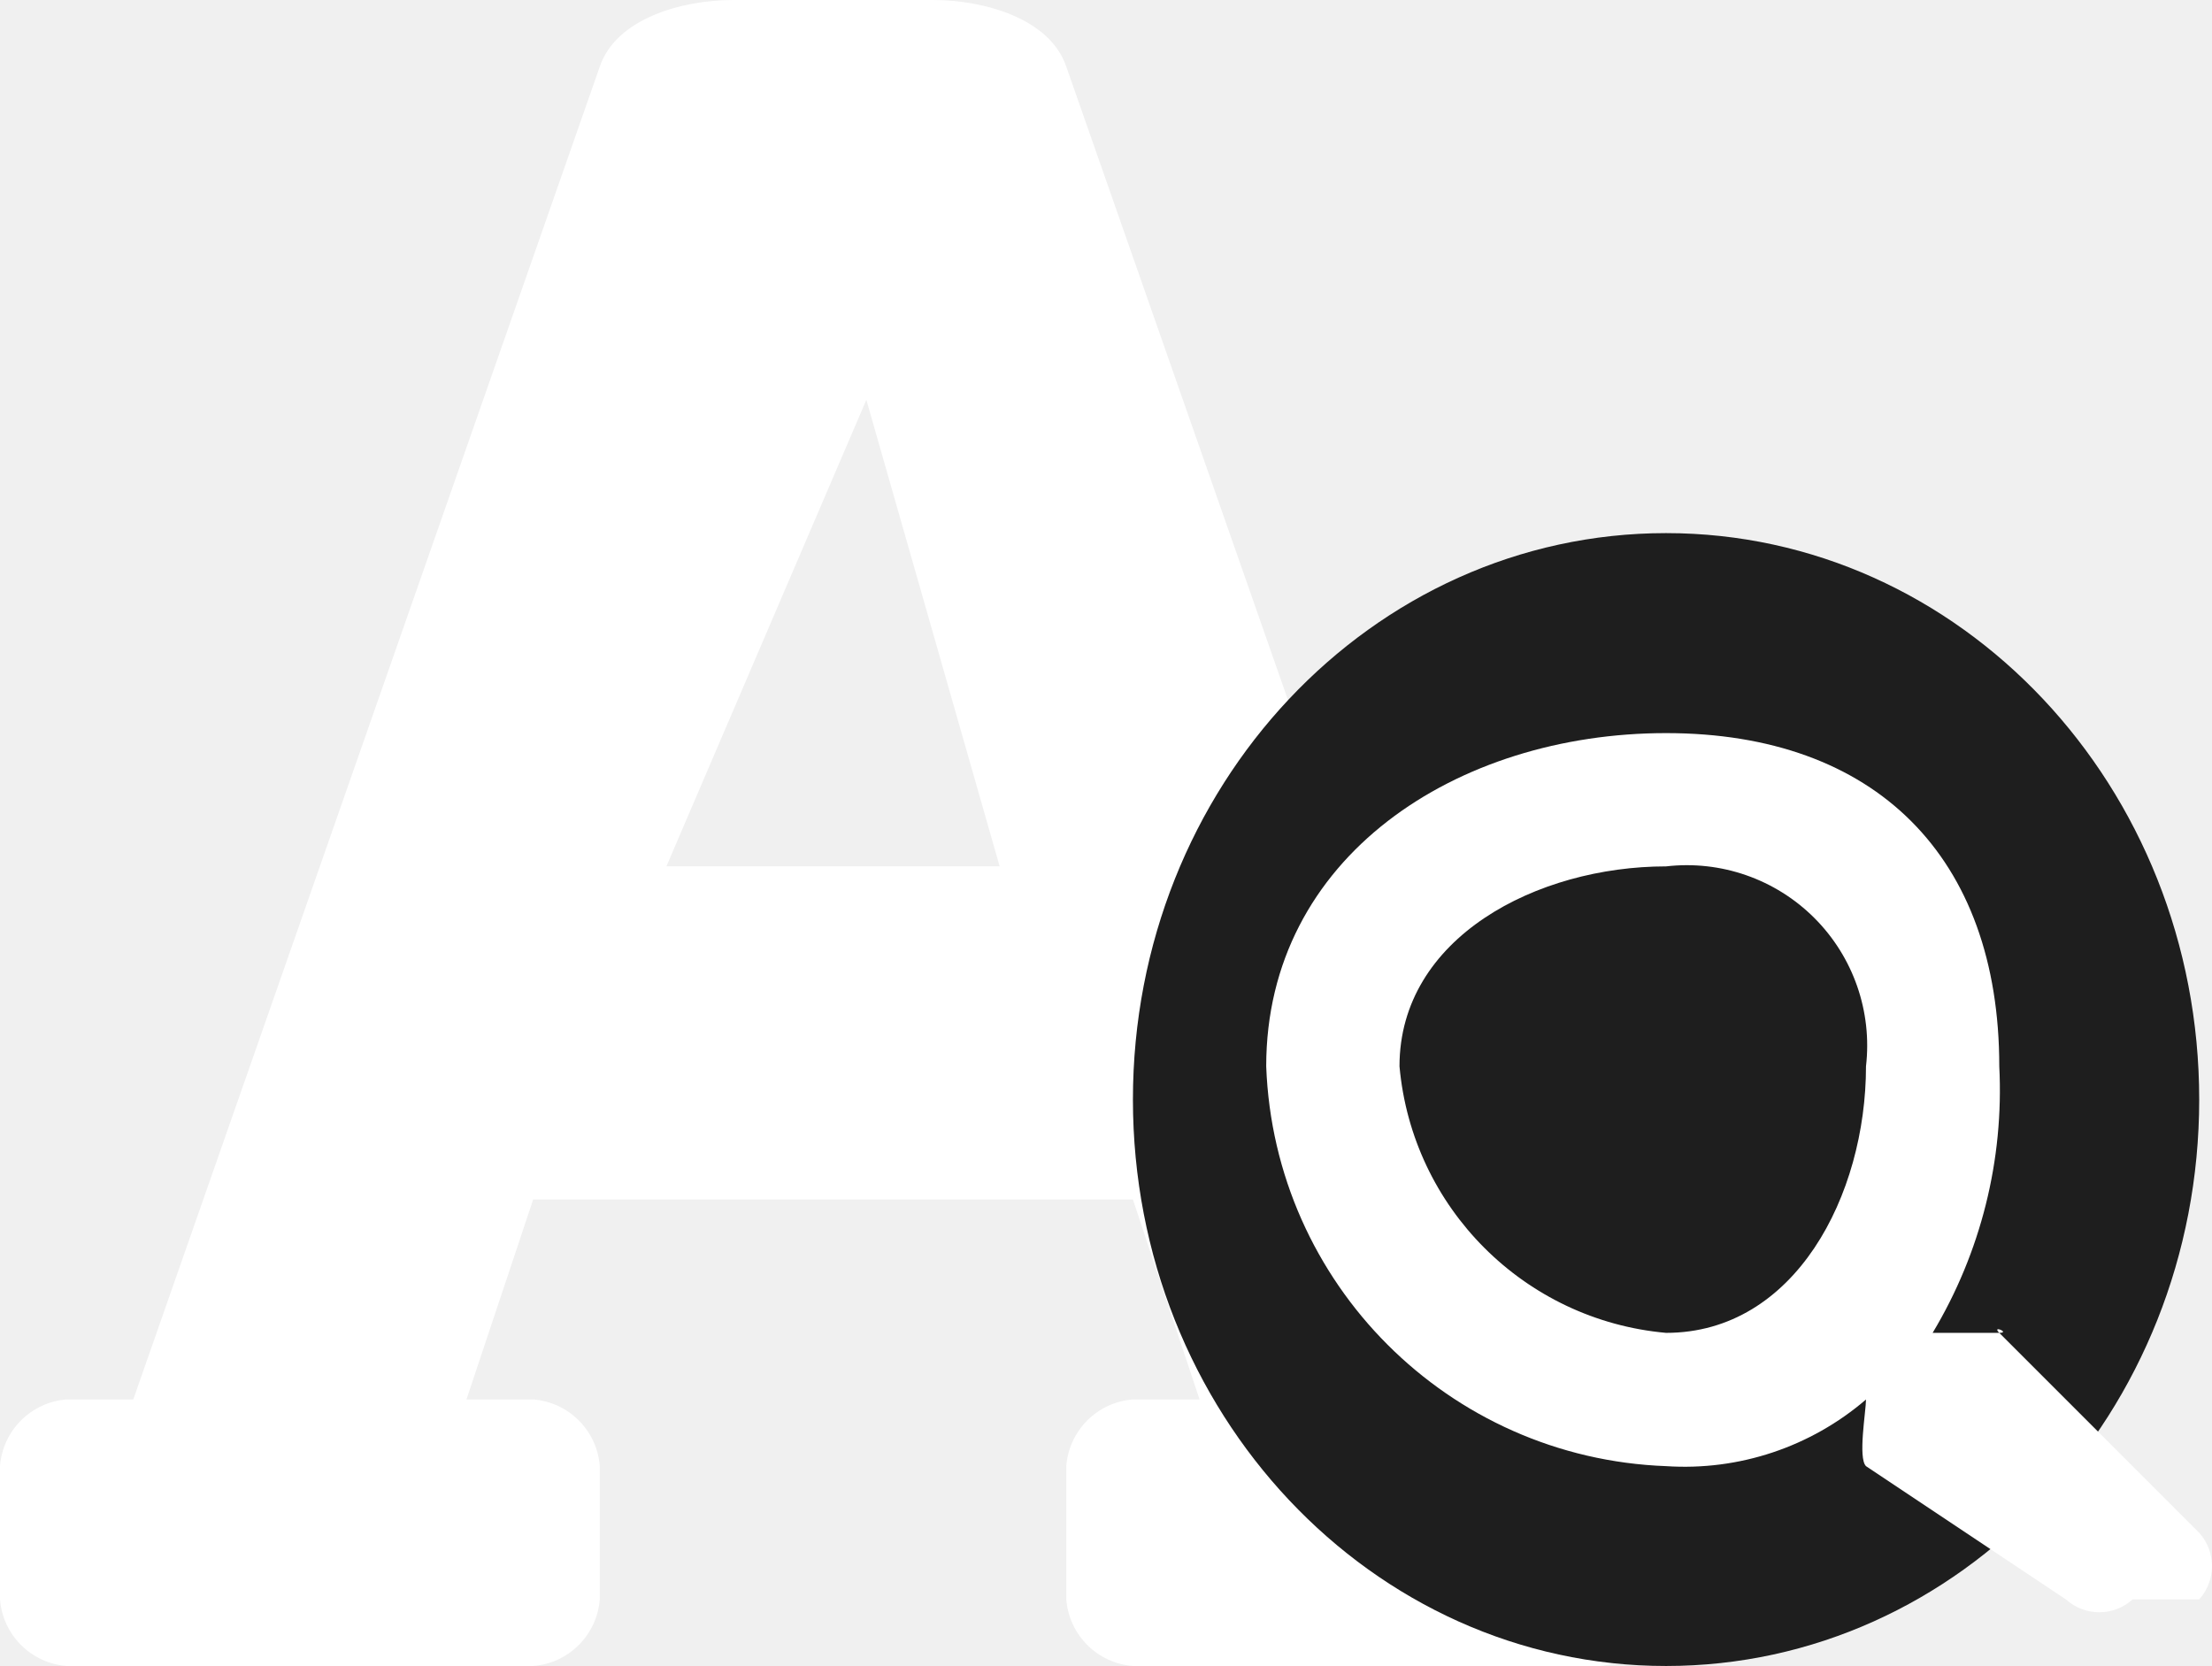
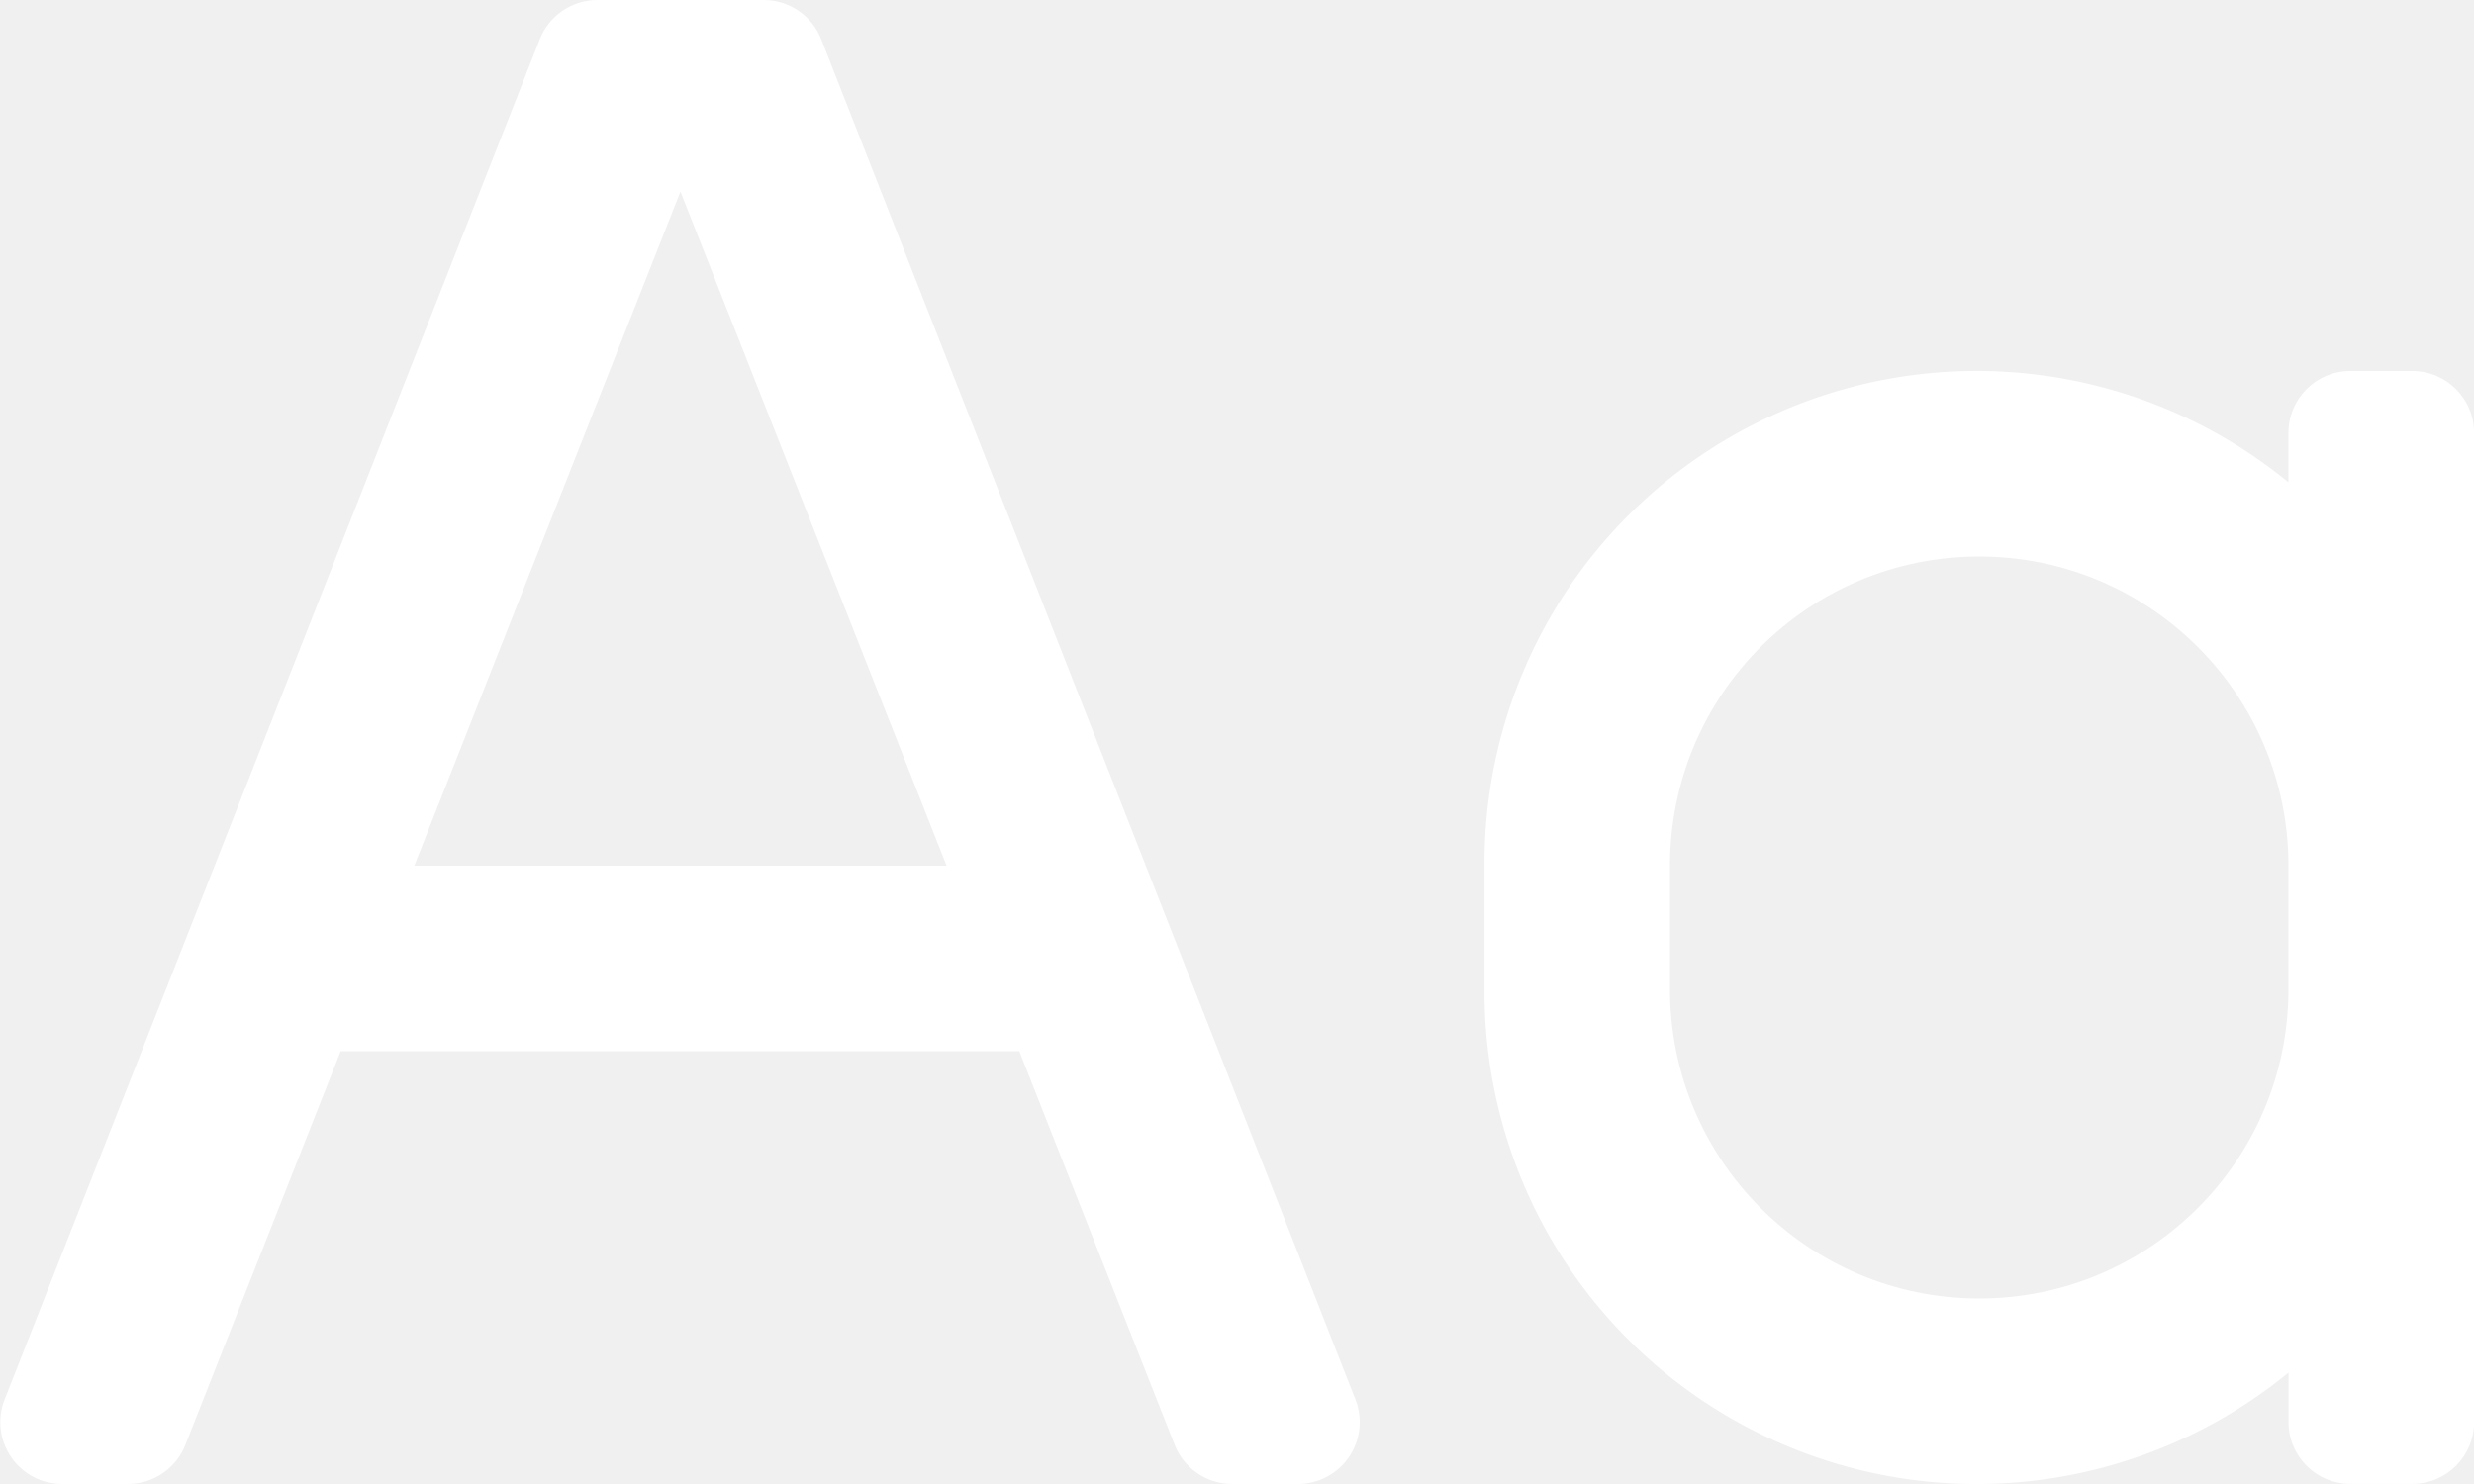
- <svg xmlns="http://www.w3.org/2000/svg" width="33.192" height="25" viewBox="0 0 33.192 25">
-   <g id="Group_5203" data-name="Group 5203" transform="translate(-6470 -2322)">
-     <path id="font-solid" d="M24,53H23L16,33c-.246-.724-1.235-1-2-1H11c-.765,0-1.754.276-2,1L2,53H1a1.087,1.087,0,0,0-1,1v2a1.087,1.087,0,0,0,1,1H8a1.087,1.087,0,0,0,1-1V54a1.087,1.087,0,0,0-1-1H7l1-3h9l1,3H17a1.087,1.087,0,0,0-1,1v2a1.087,1.087,0,0,0,1,1h7a1.087,1.087,0,0,0,1-1V54A1.087,1.087,0,0,0,24,53ZM10,45l3-7,2,7Z" transform="translate(6470 2290)" fill="#fff" />
-     <ellipse id="Ellipse_285" data-name="Ellipse 285" cx="8" cy="8.5" rx="8" ry="8.5" transform="translate(6487 2330)" fill="#1e1e1e" />
-     <path id="search-solid" d="M14,12.432l-3-3c-.123-.123.175,0,0,0H10a7.072,7.072,0,0,0,1-4c0-3.142-1.858-5-5-5s-6,1.858-6,5a6.234,6.234,0,0,0,6,6,4.177,4.177,0,0,0,3-1H9c0,.175-.123.877,0,1l3,2a.745.745,0,0,0,1,0h1A.748.748,0,0,0,14,12.432Zm-8-3a4.412,4.412,0,0,1-4-4c0-1.933,2.064-3,4-3a2.706,2.706,0,0,1,3,3C9,7.365,7.936,9.432,6,9.432Z" transform="translate(6489 2332.569)" fill="#fff" />
-   </g>
+ <svg xmlns="http://www.w3.org/2000/svg" width="30" height="17.999" viewBox="0 0 30 17.999">
+   <path id="font-case-regular" d="M29.219,68.5h-.75a.75.75,0,0,0-.75.75v.6A5.968,5.968,0,0,0,17.97,74.5V76a5.968,5.968,0,0,0,9.75,4.649v.6a.75.75,0,0,0,.75.75h.75a.75.75,0,0,0,.75-.75v-12A.75.75,0,0,0,29.219,68.5Zm-1.5,7.5a3.75,3.75,0,0,1-7.5,0V74.5a3.75,3.75,0,1,1,7.5,0ZM9.931,64.485a.75.75,0,0,0-.7-.485H7.211a.75.75,0,0,0-.7.485l-6.49,16.5A.75.75,0,0,0,.721,82h.8a.75.75,0,0,0,.7-.485l1.879-4.765h8.229l1.88,4.765a.75.75,0,0,0,.7.485h.8a.75.75,0,0,0,.7-1.015ZM4.993,74.5,8.22,66.324,11.447,74.5Z" transform="translate(0.031 -64)" fill="#fff" />
</svg>
